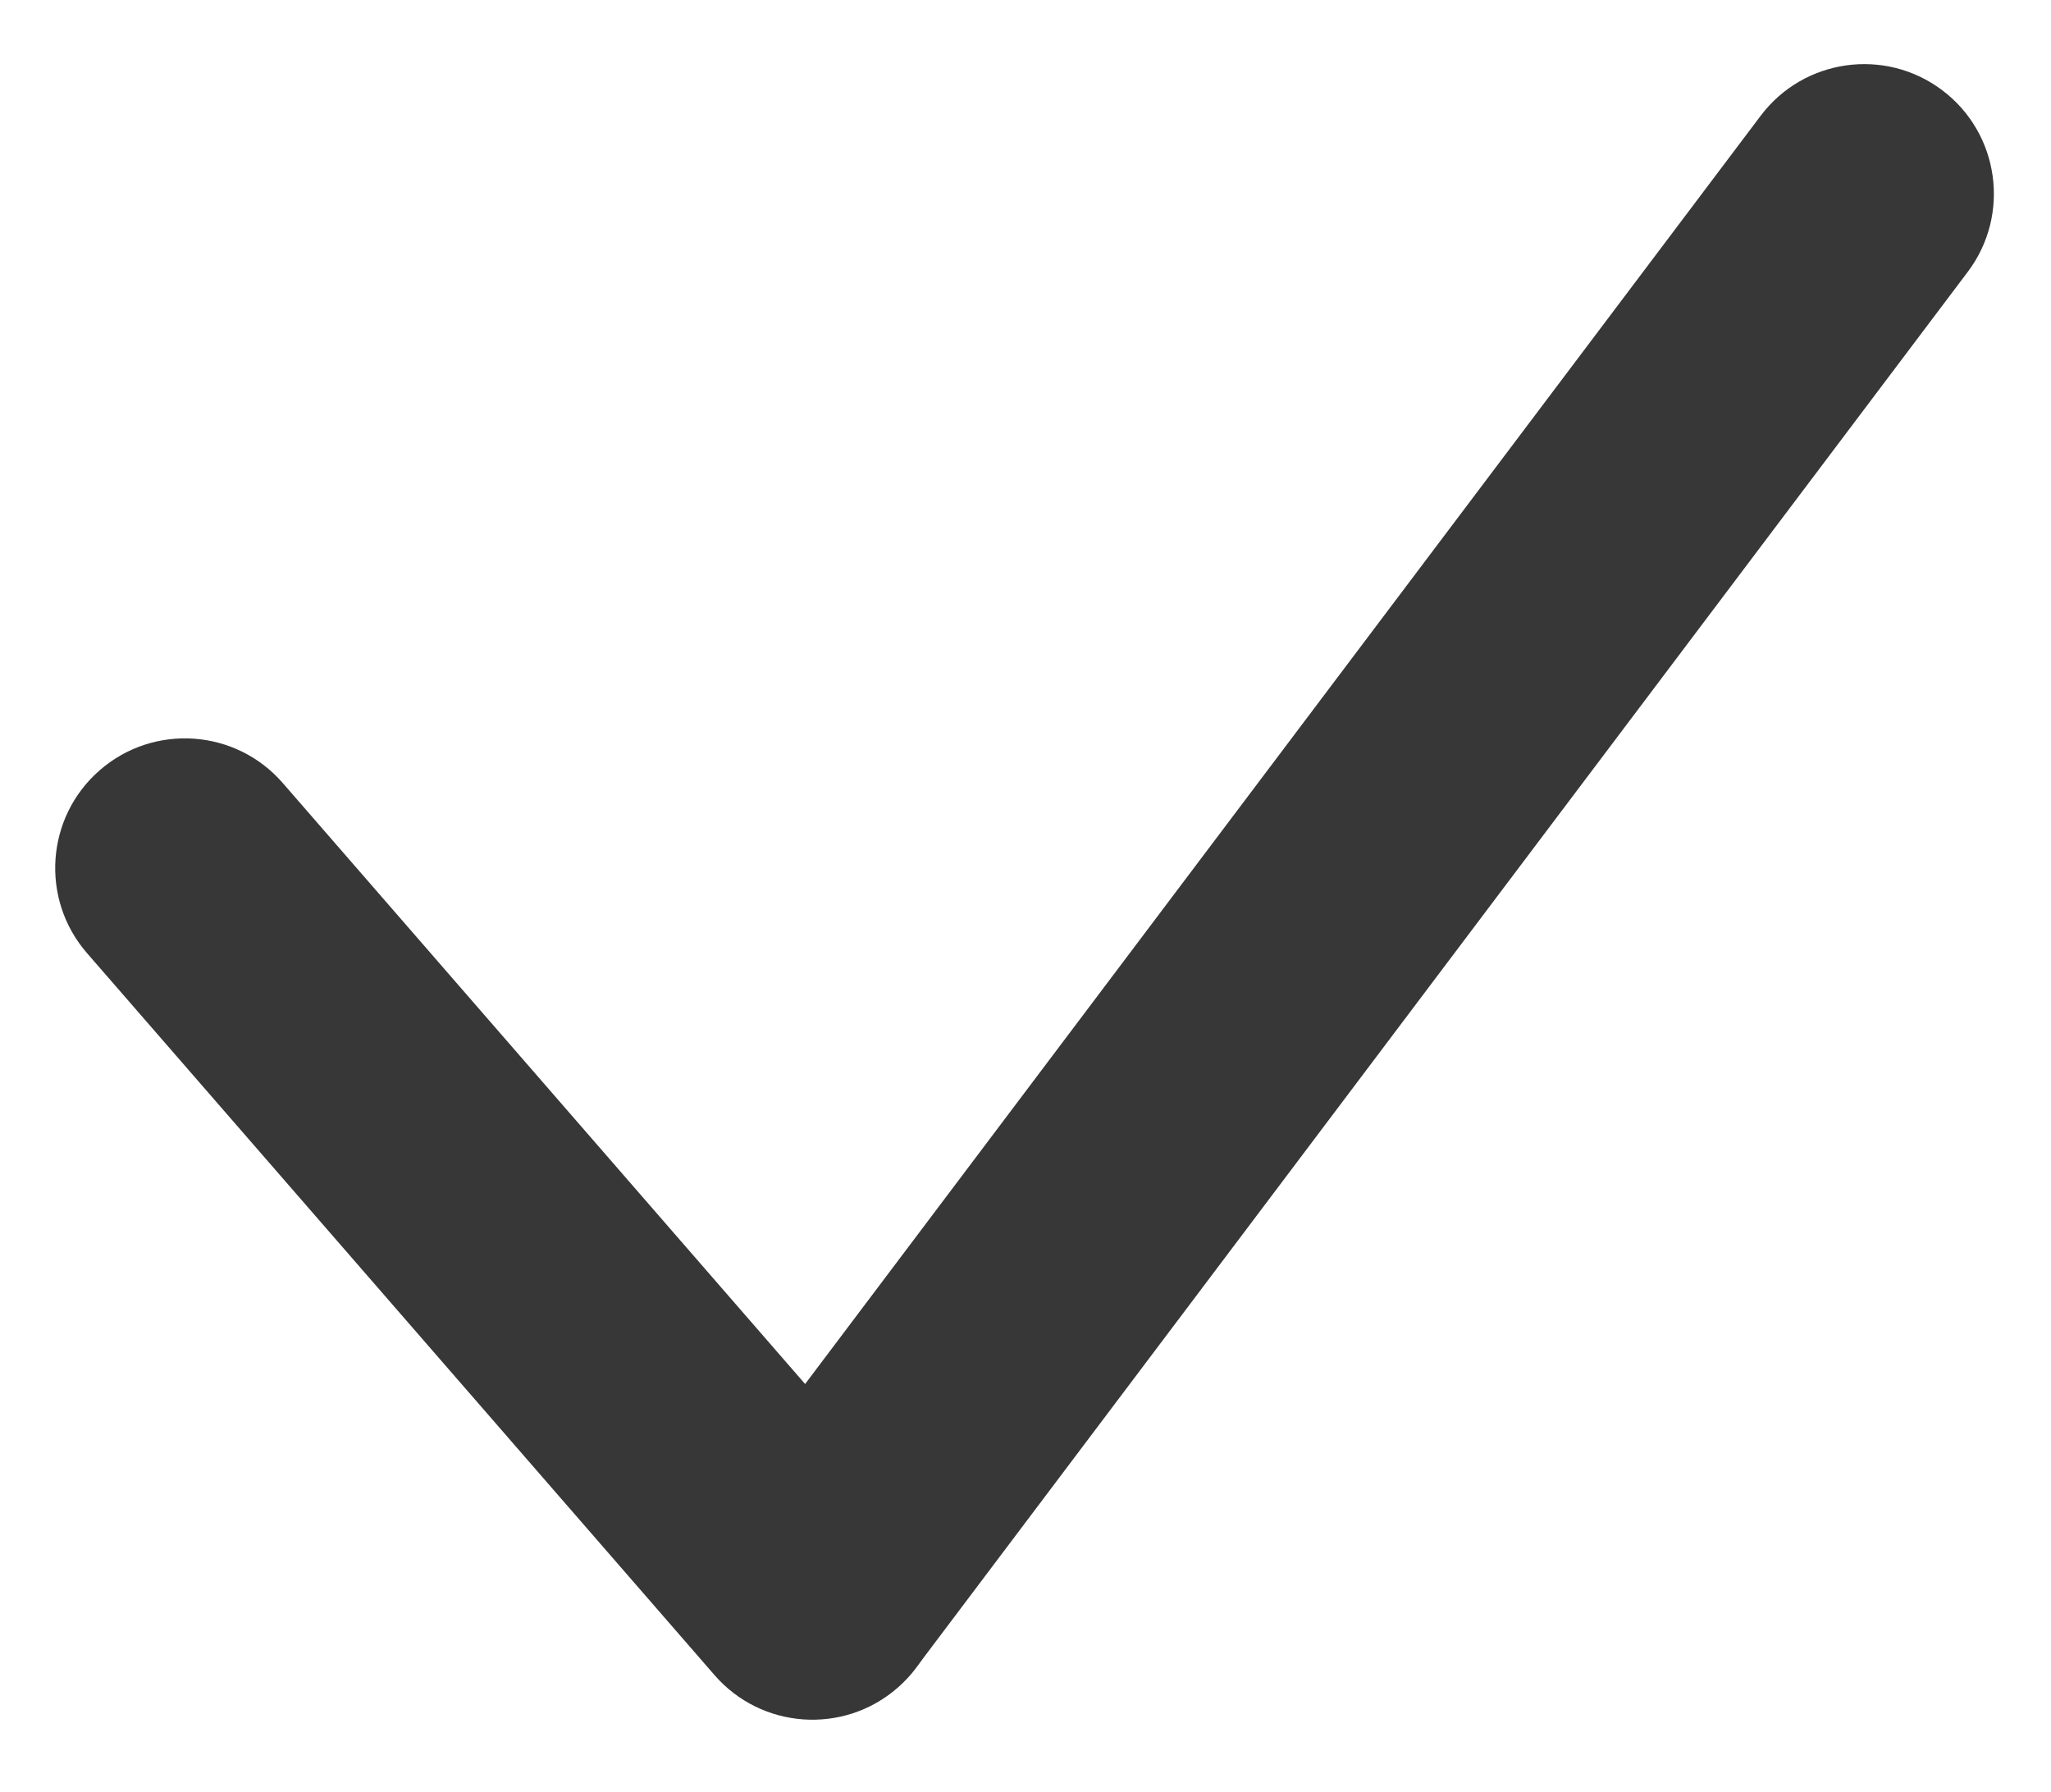
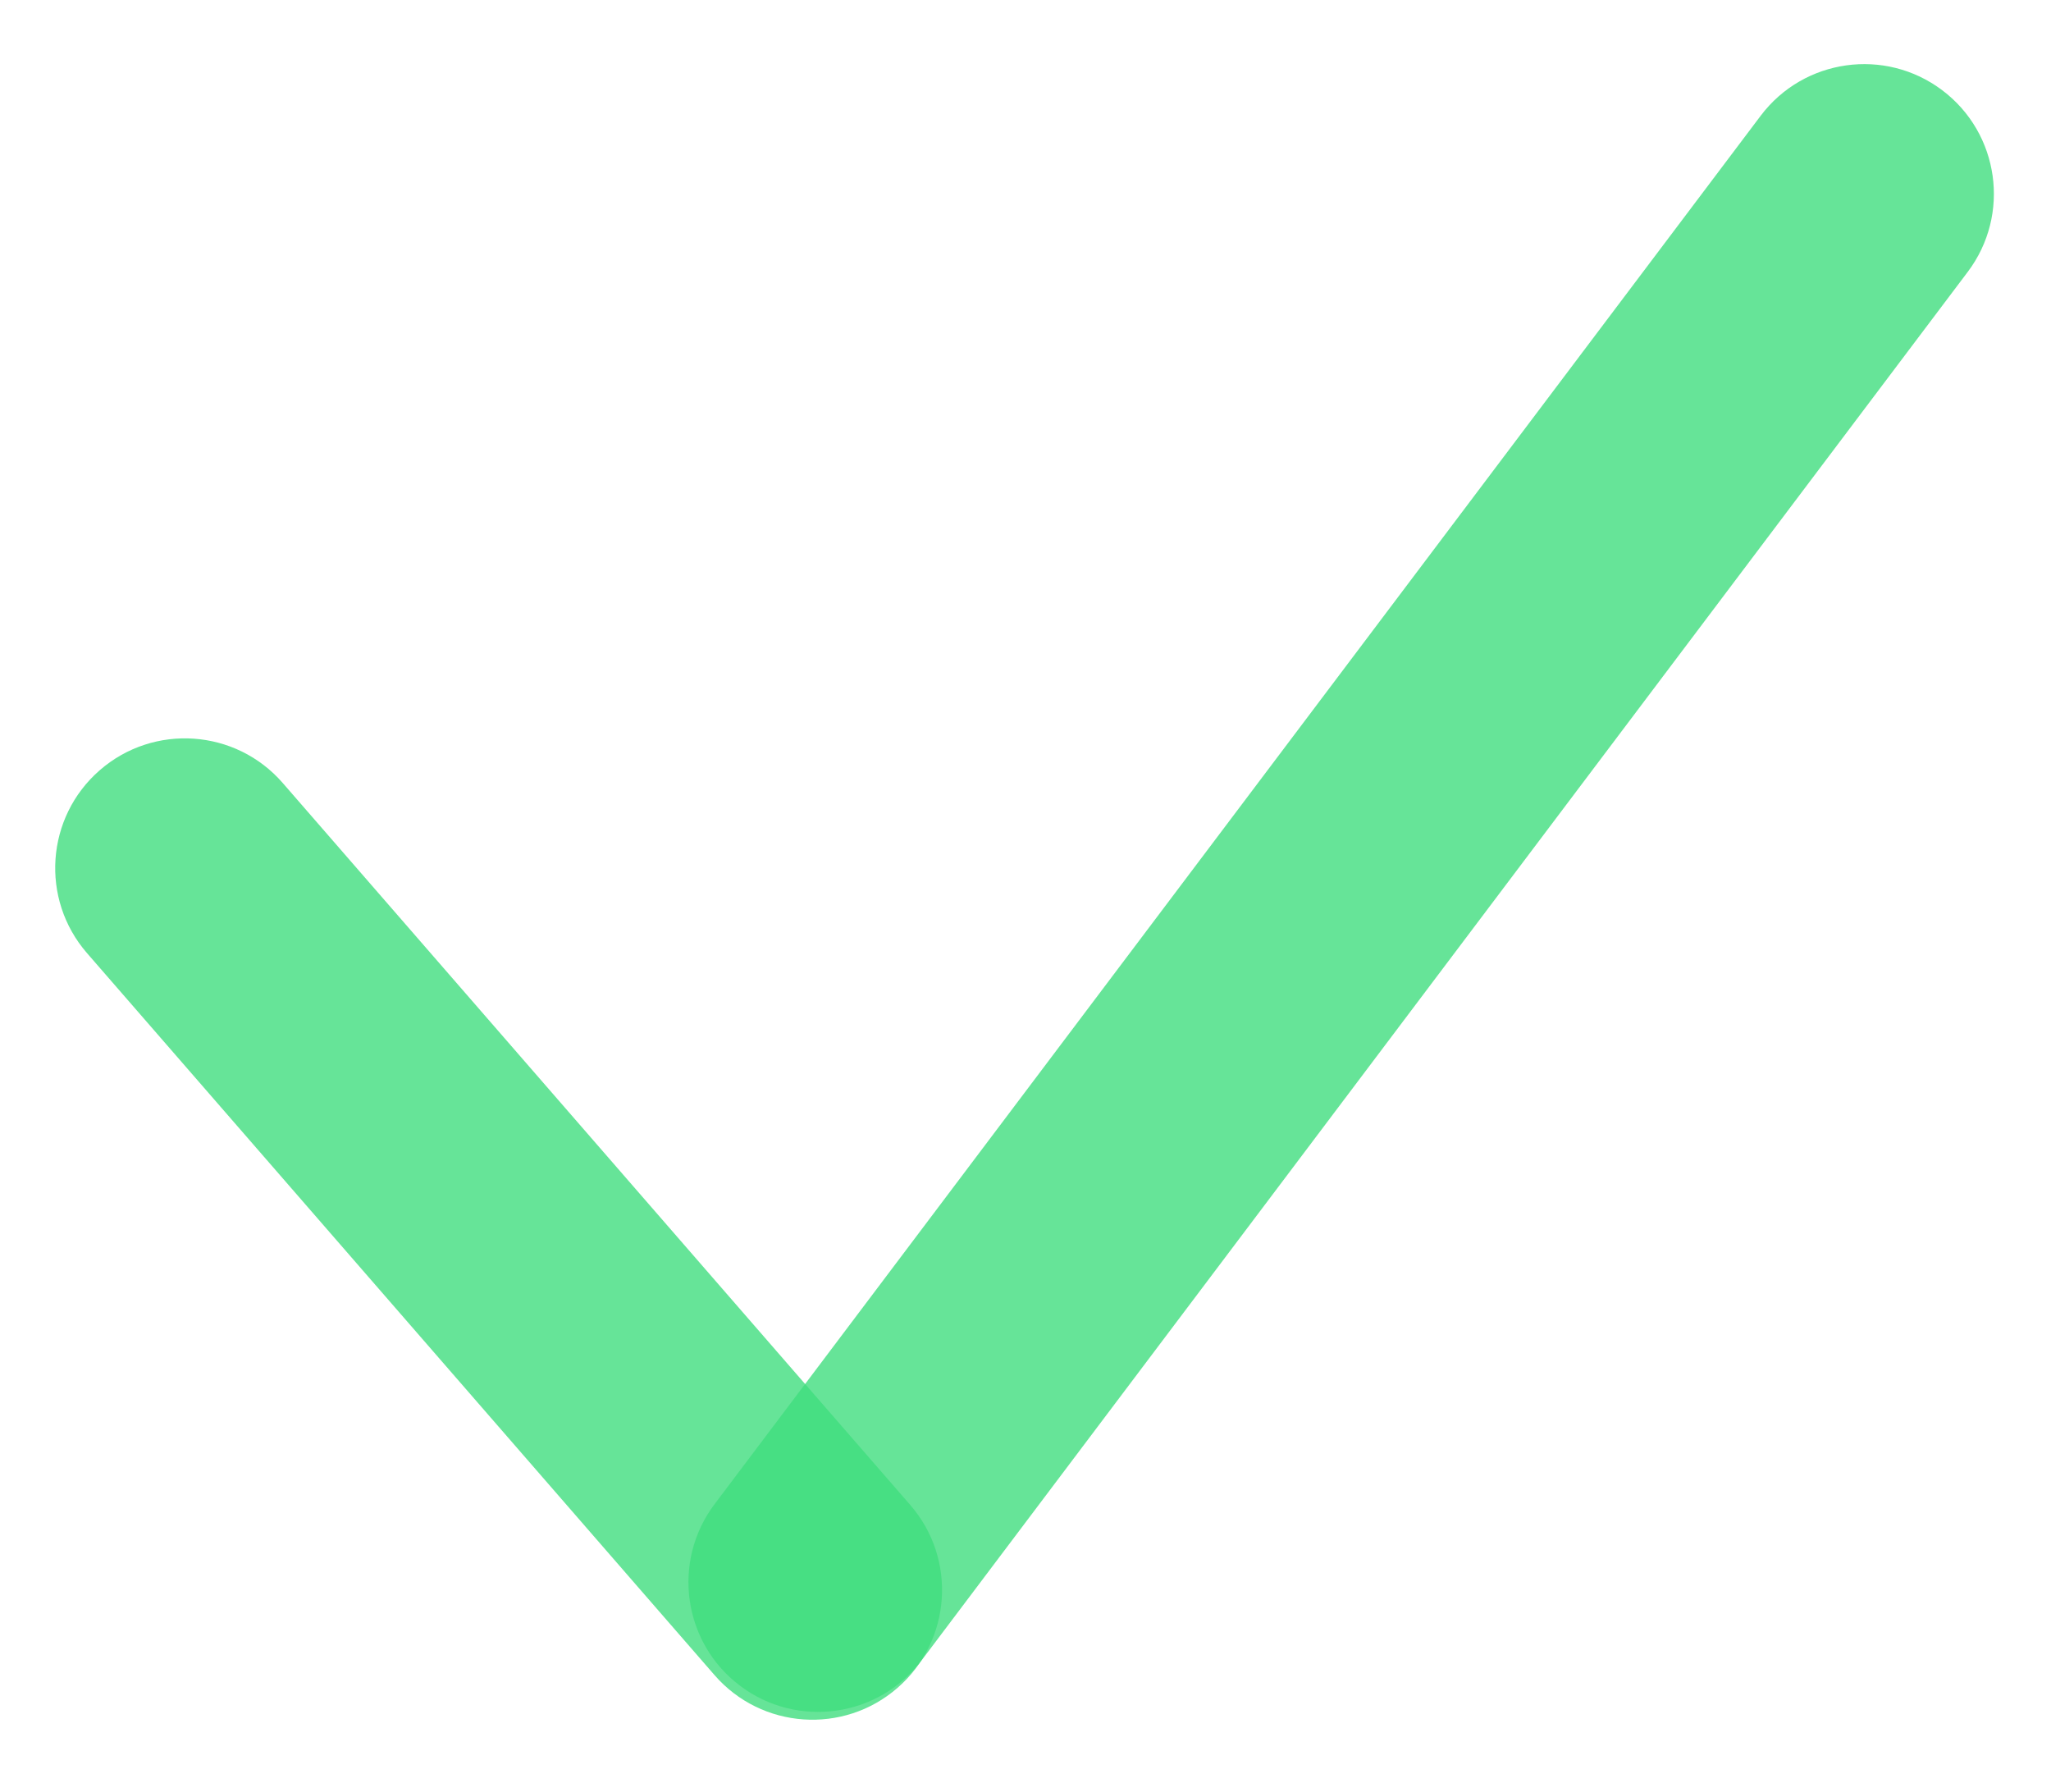
<svg xmlns="http://www.w3.org/2000/svg" width="87" height="76" viewBox="0 0 87 76" fill="none">
-   <rect x="33.918" y="75.197" width="51.574" height="11" rx="5.5" transform="rotate(-131 33.918 75.197)" fill="#373737" />
-   <rect x="27" y="68.189" width="84.734" height="11" rx="5.5" transform="rotate(-53 27 68.1886)" fill="#373737" />
+   <rect x="33.918" y="75.197" width="51.574" height="11" rx="5.5" transform="rotate(-131 33.918 75.197)" fill="rgba(64, 221, 127, .8)" />
+   <rect x="27" y="68.189" width="84.734" height="11" rx="5.5" transform="rotate(-53 27 68.1886)" fill="rgba(64, 221, 127, .8)" />
</svg>
